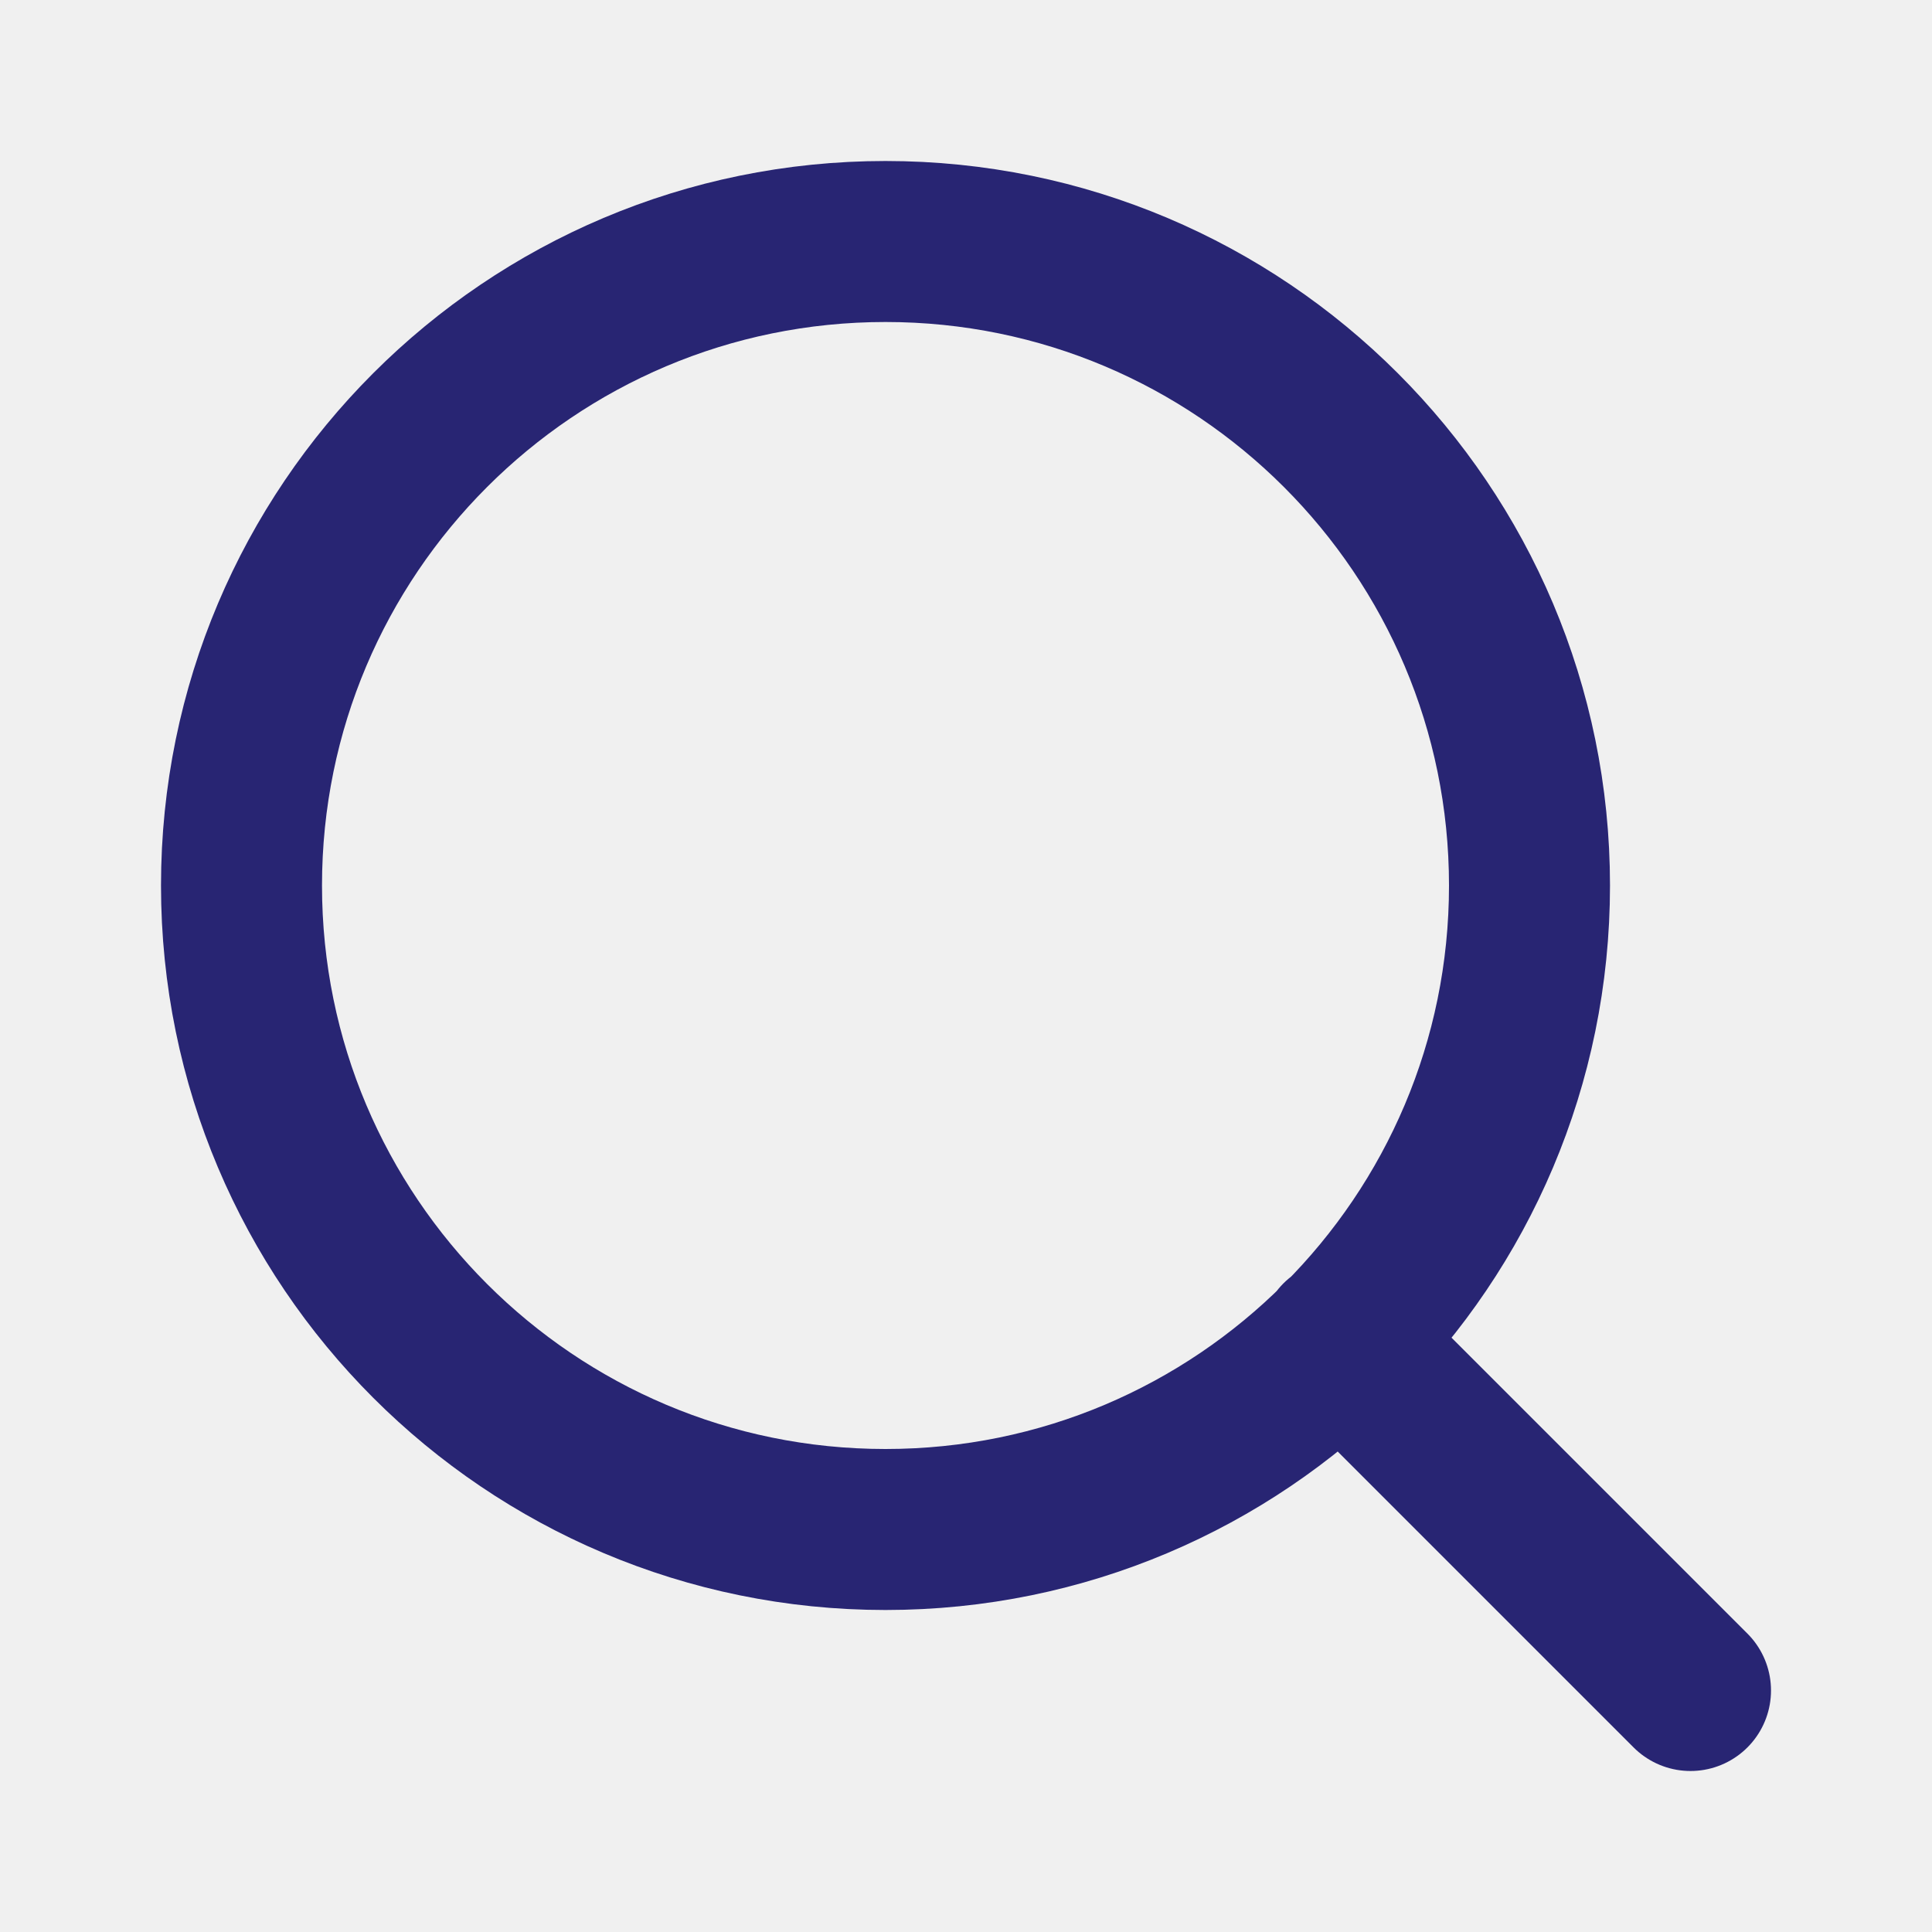
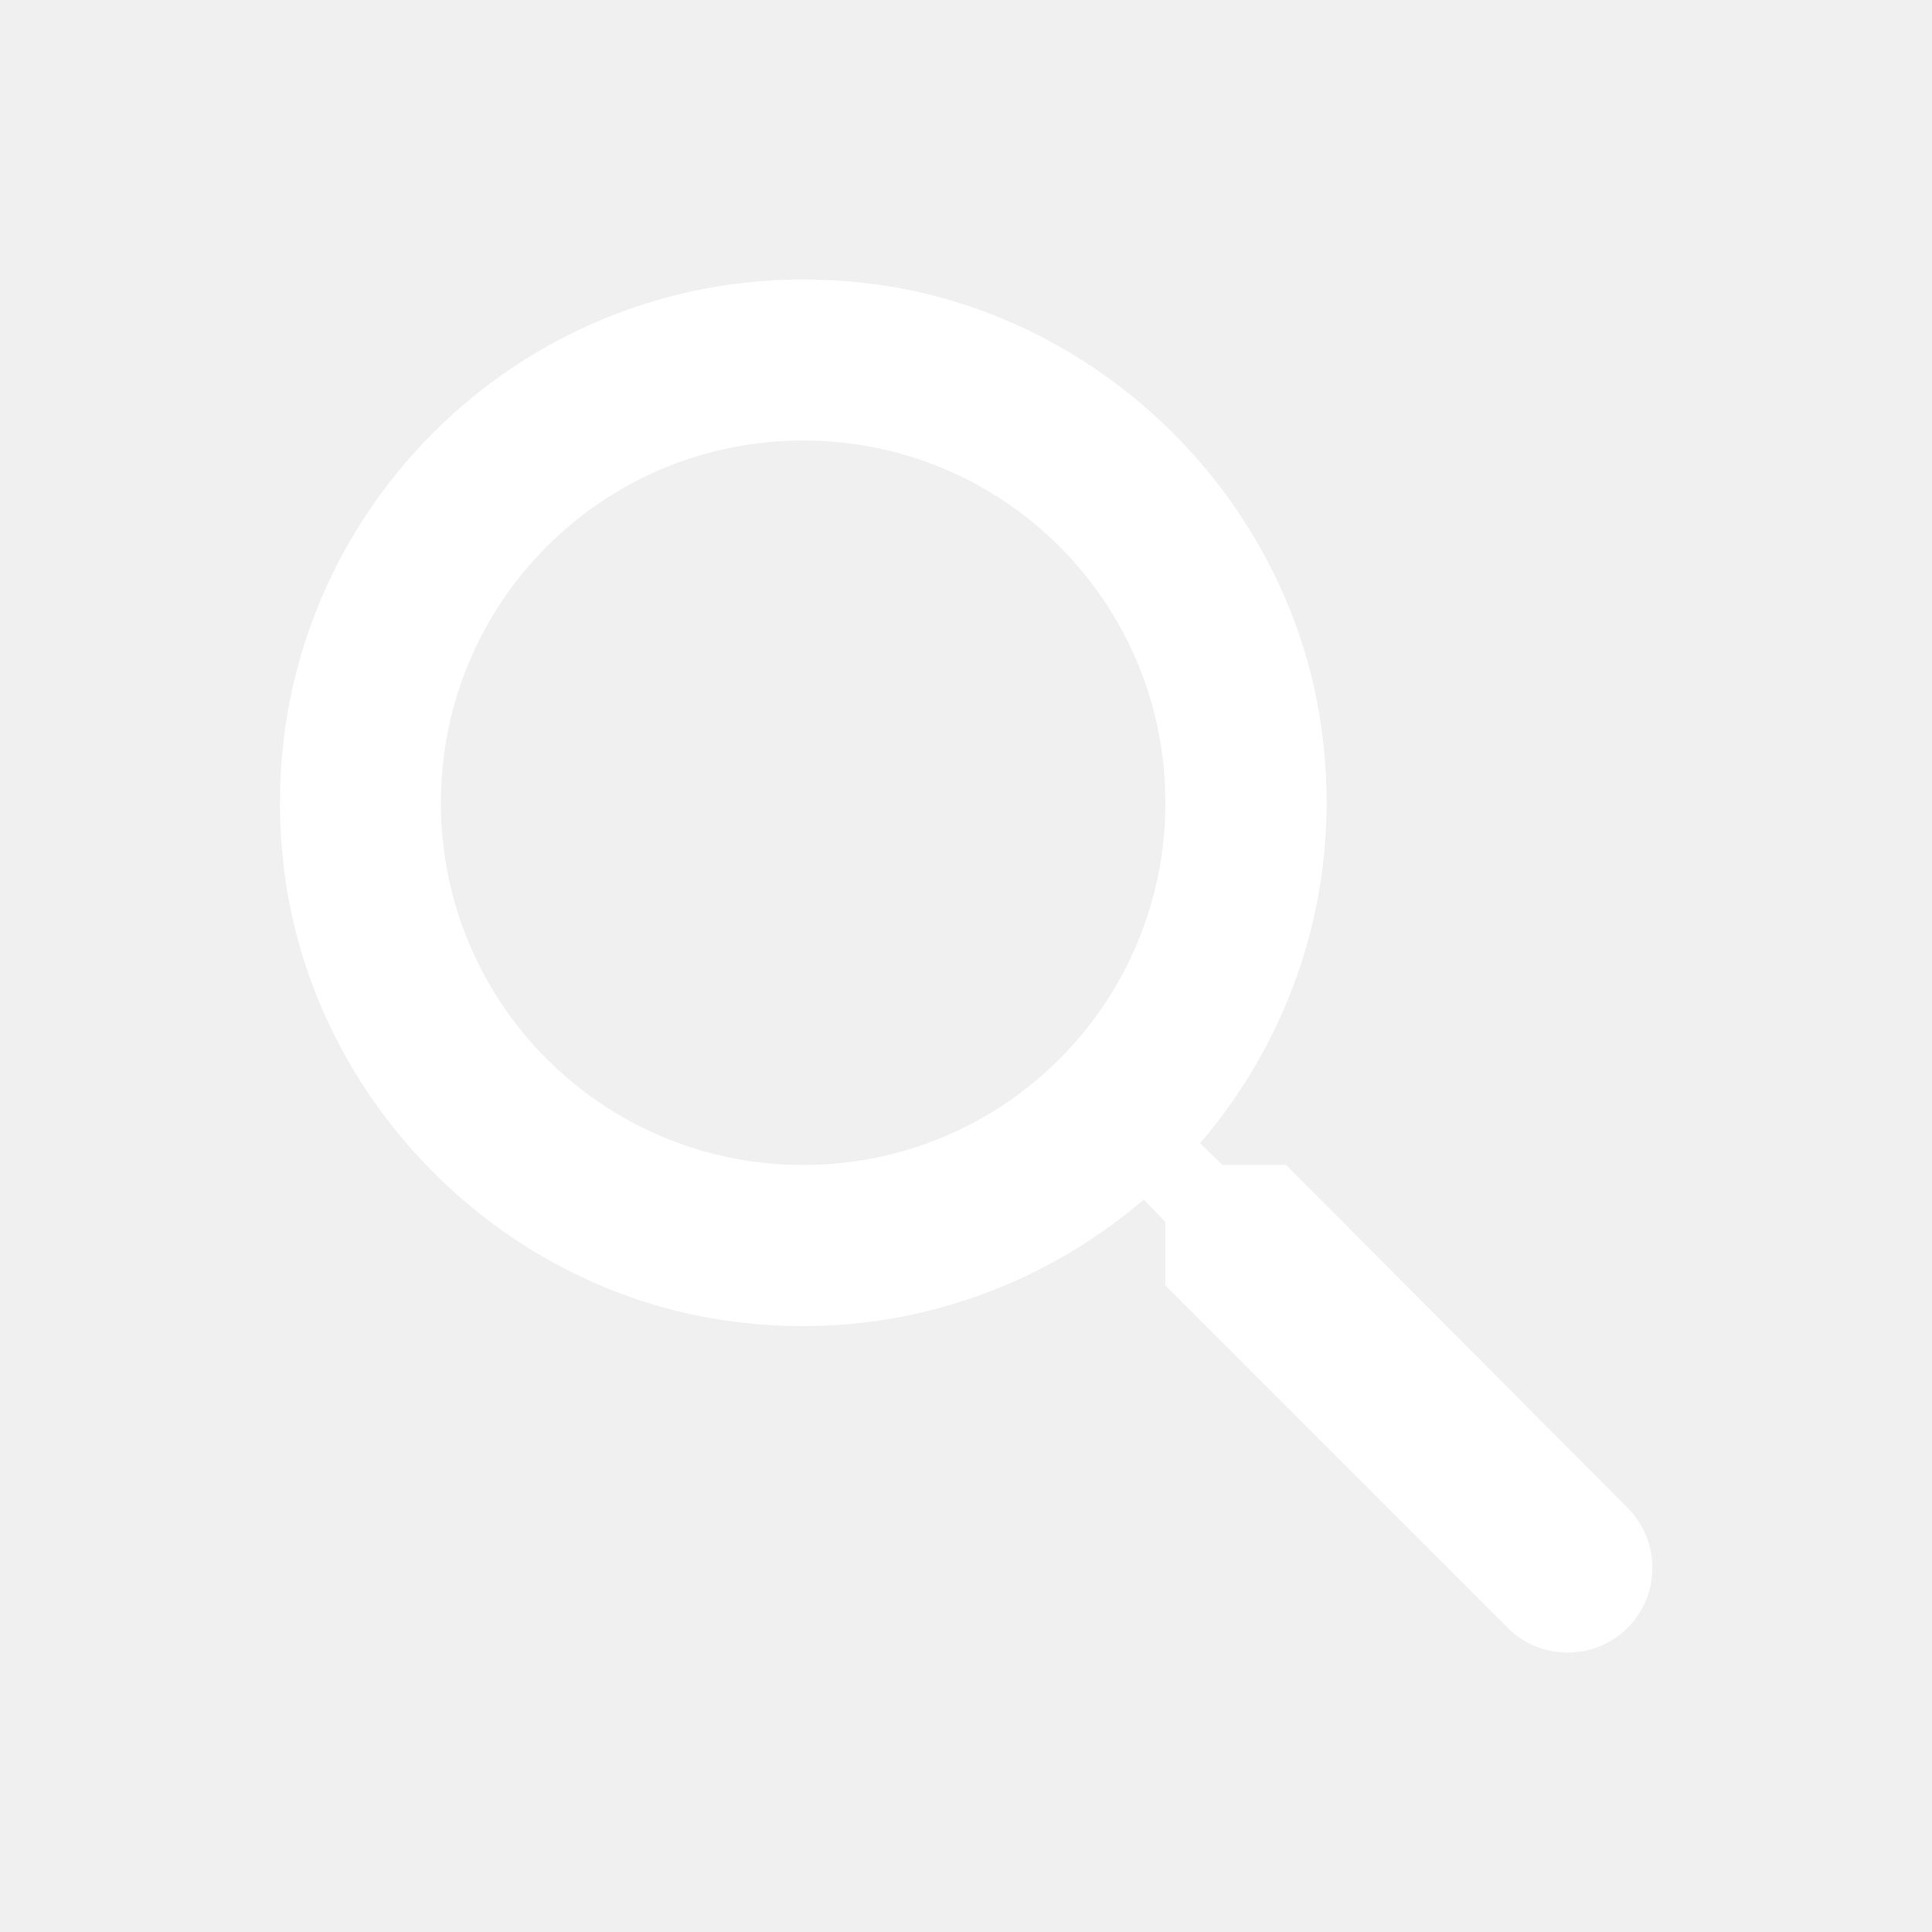
- <svg xmlns="http://www.w3.org/2000/svg" fill="none" height="24" viewBox="0 0 24 24" width="24">
-   <path d="m21 21-4.35-4.35m2.35-5.65c0 4.418-3.582 8-8 8-4.418 0-8-3.582-8-8 0-4.418 3.582-8 8-8 4.418 0 8 3.582 8 8z" stroke="#282573" stroke-linecap="round" stroke-linejoin="round" stroke-width="2" />
+ <svg xmlns="http://www.w3.org/2000/svg" fill="none" height="20" viewBox="0 0 20 20" width="20">
+   <path d="m13.314 12.06h-.658l-.233-.225c1-1.167 1.517-2.758 1.233-4.45-.392-2.317-2.325-4.167-4.658-4.45-3.525-.433-6.492 2.533-6.058 6.058.283 2.333 2.133 4.267 4.45 4.658 1.692.283 3.283-.233 4.45-1.233l.225.233v.658l3.542 3.542c.342.342.9.342 1.242 0 .342-.342.342-.9 0-1.242zm-5 0c-2.075 0-3.75-1.675-3.75-3.75 0-2.075 1.675-3.75 3.75-3.75 2.075 0 3.75 1.675 3.75 3.75 0 2.075-1.675 3.75-3.75 3.75z" fill="#fff" />
</svg>
